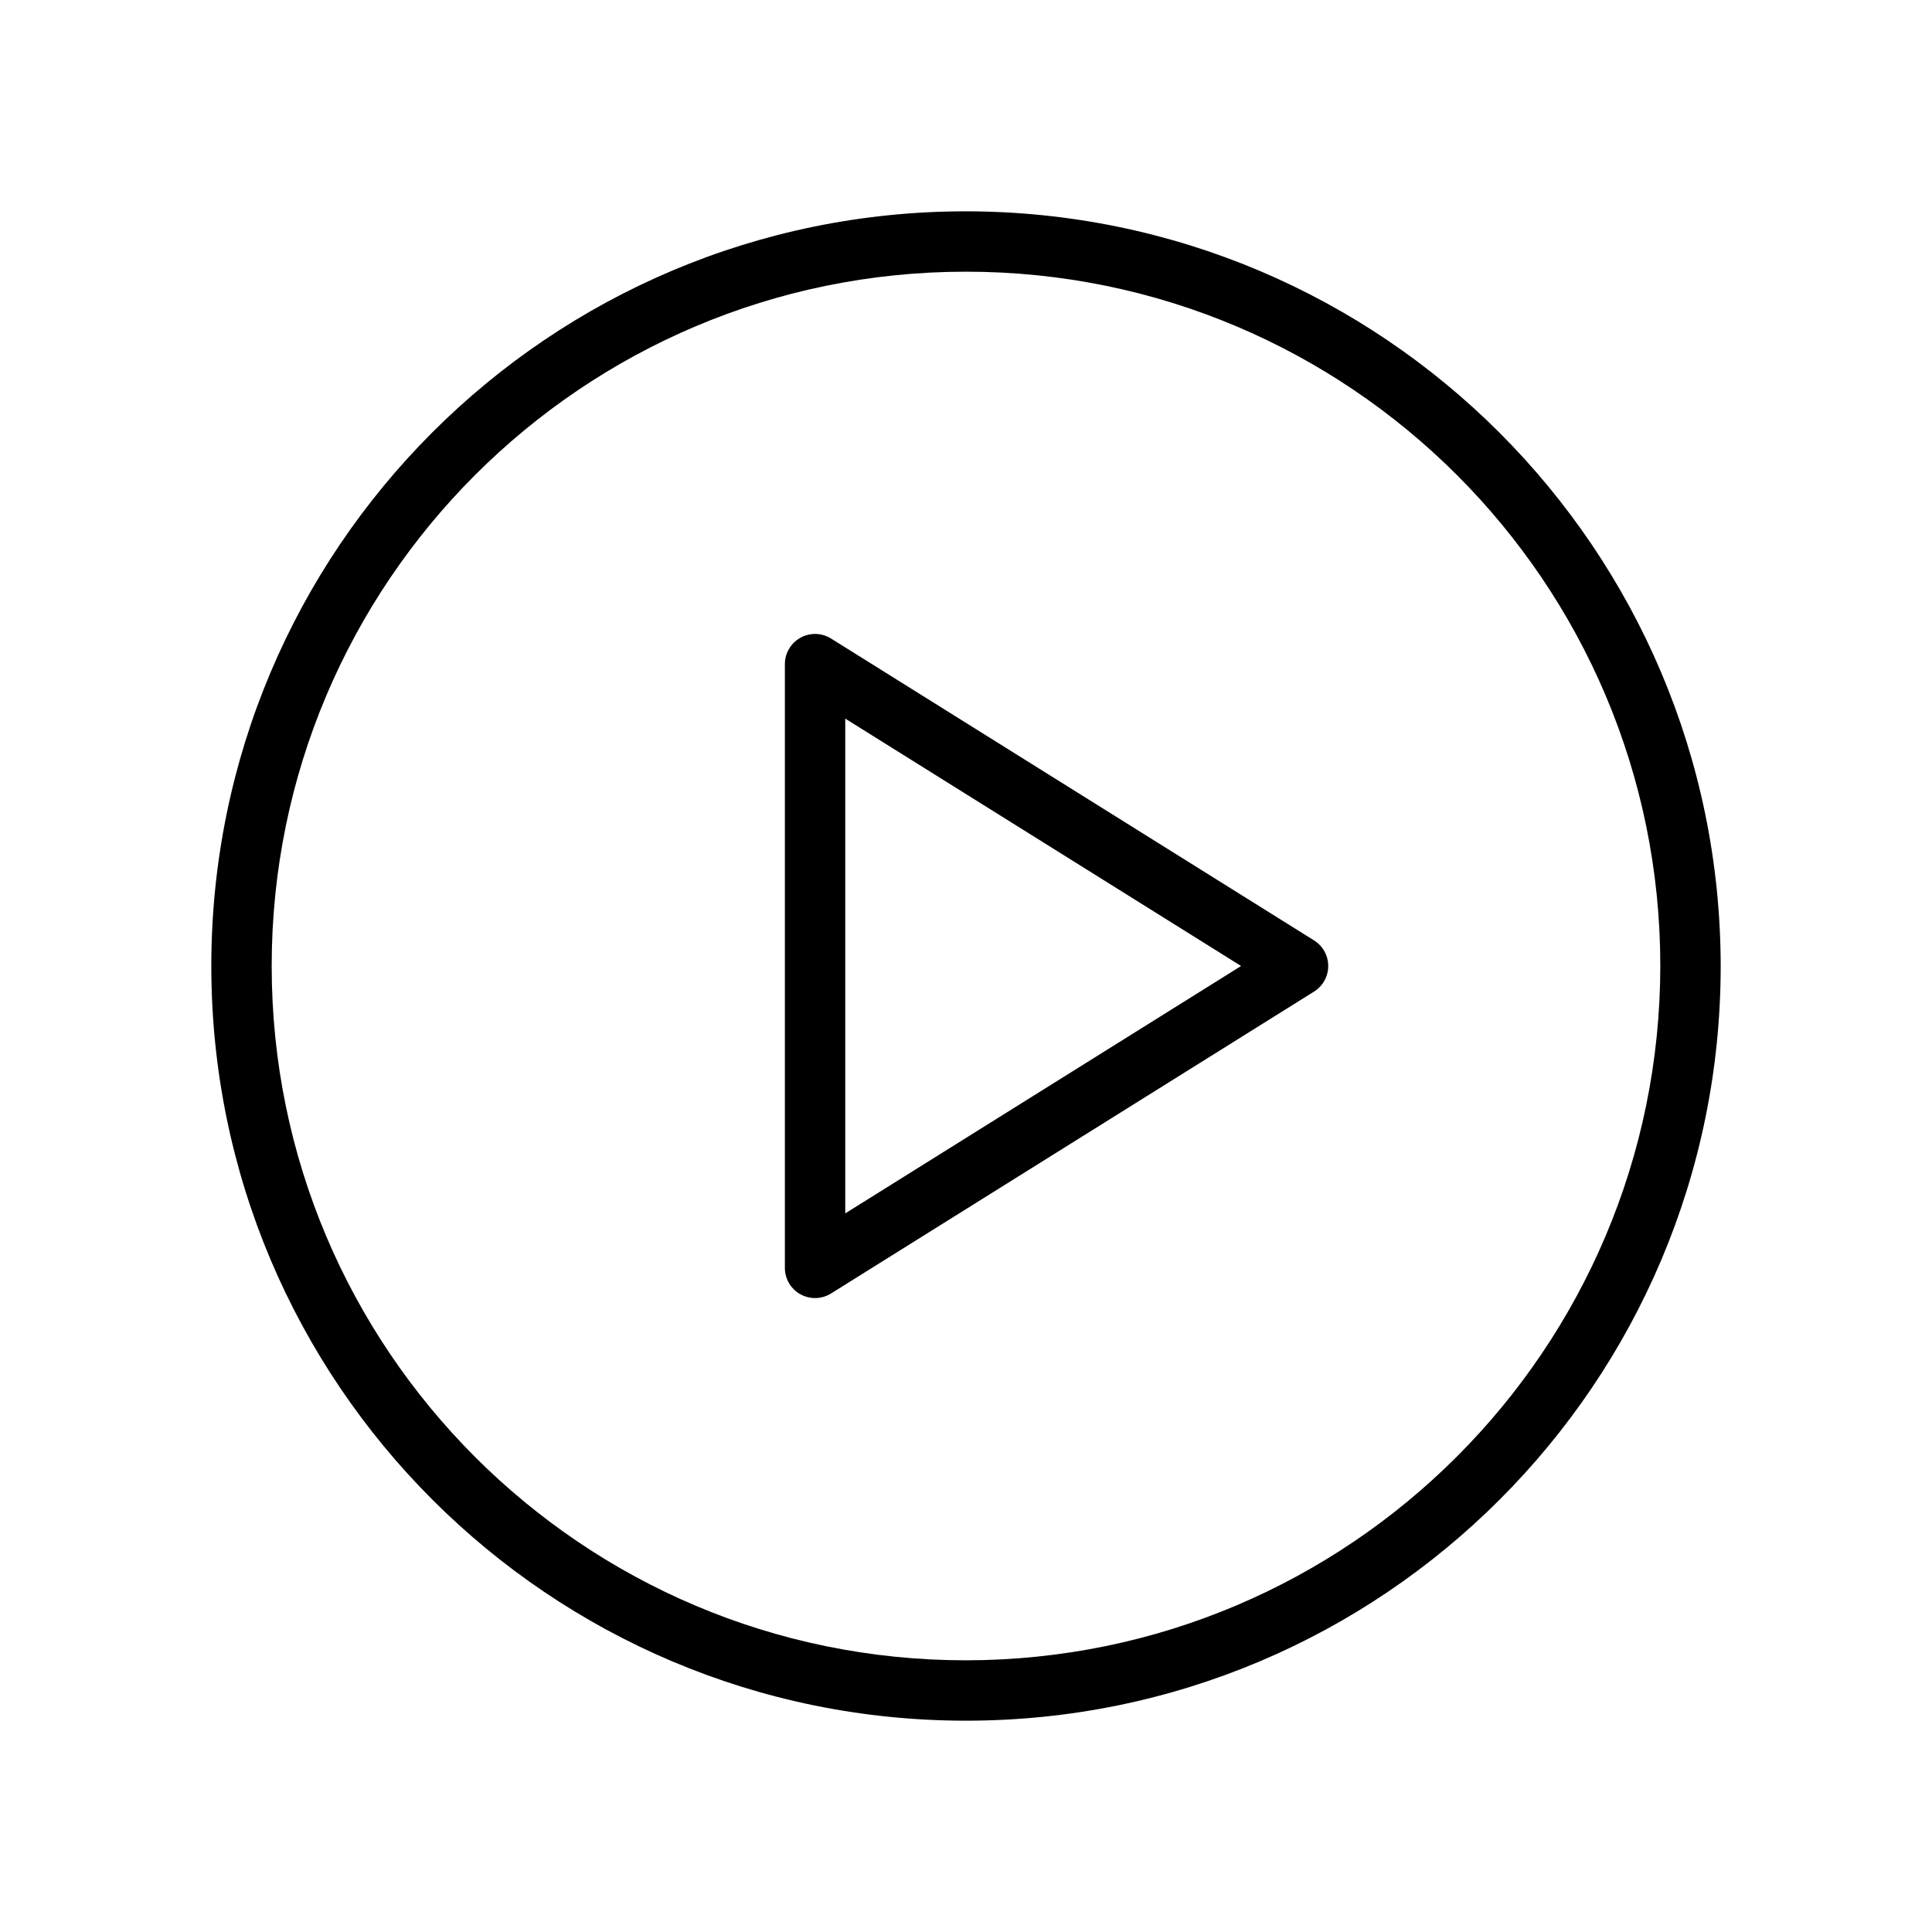
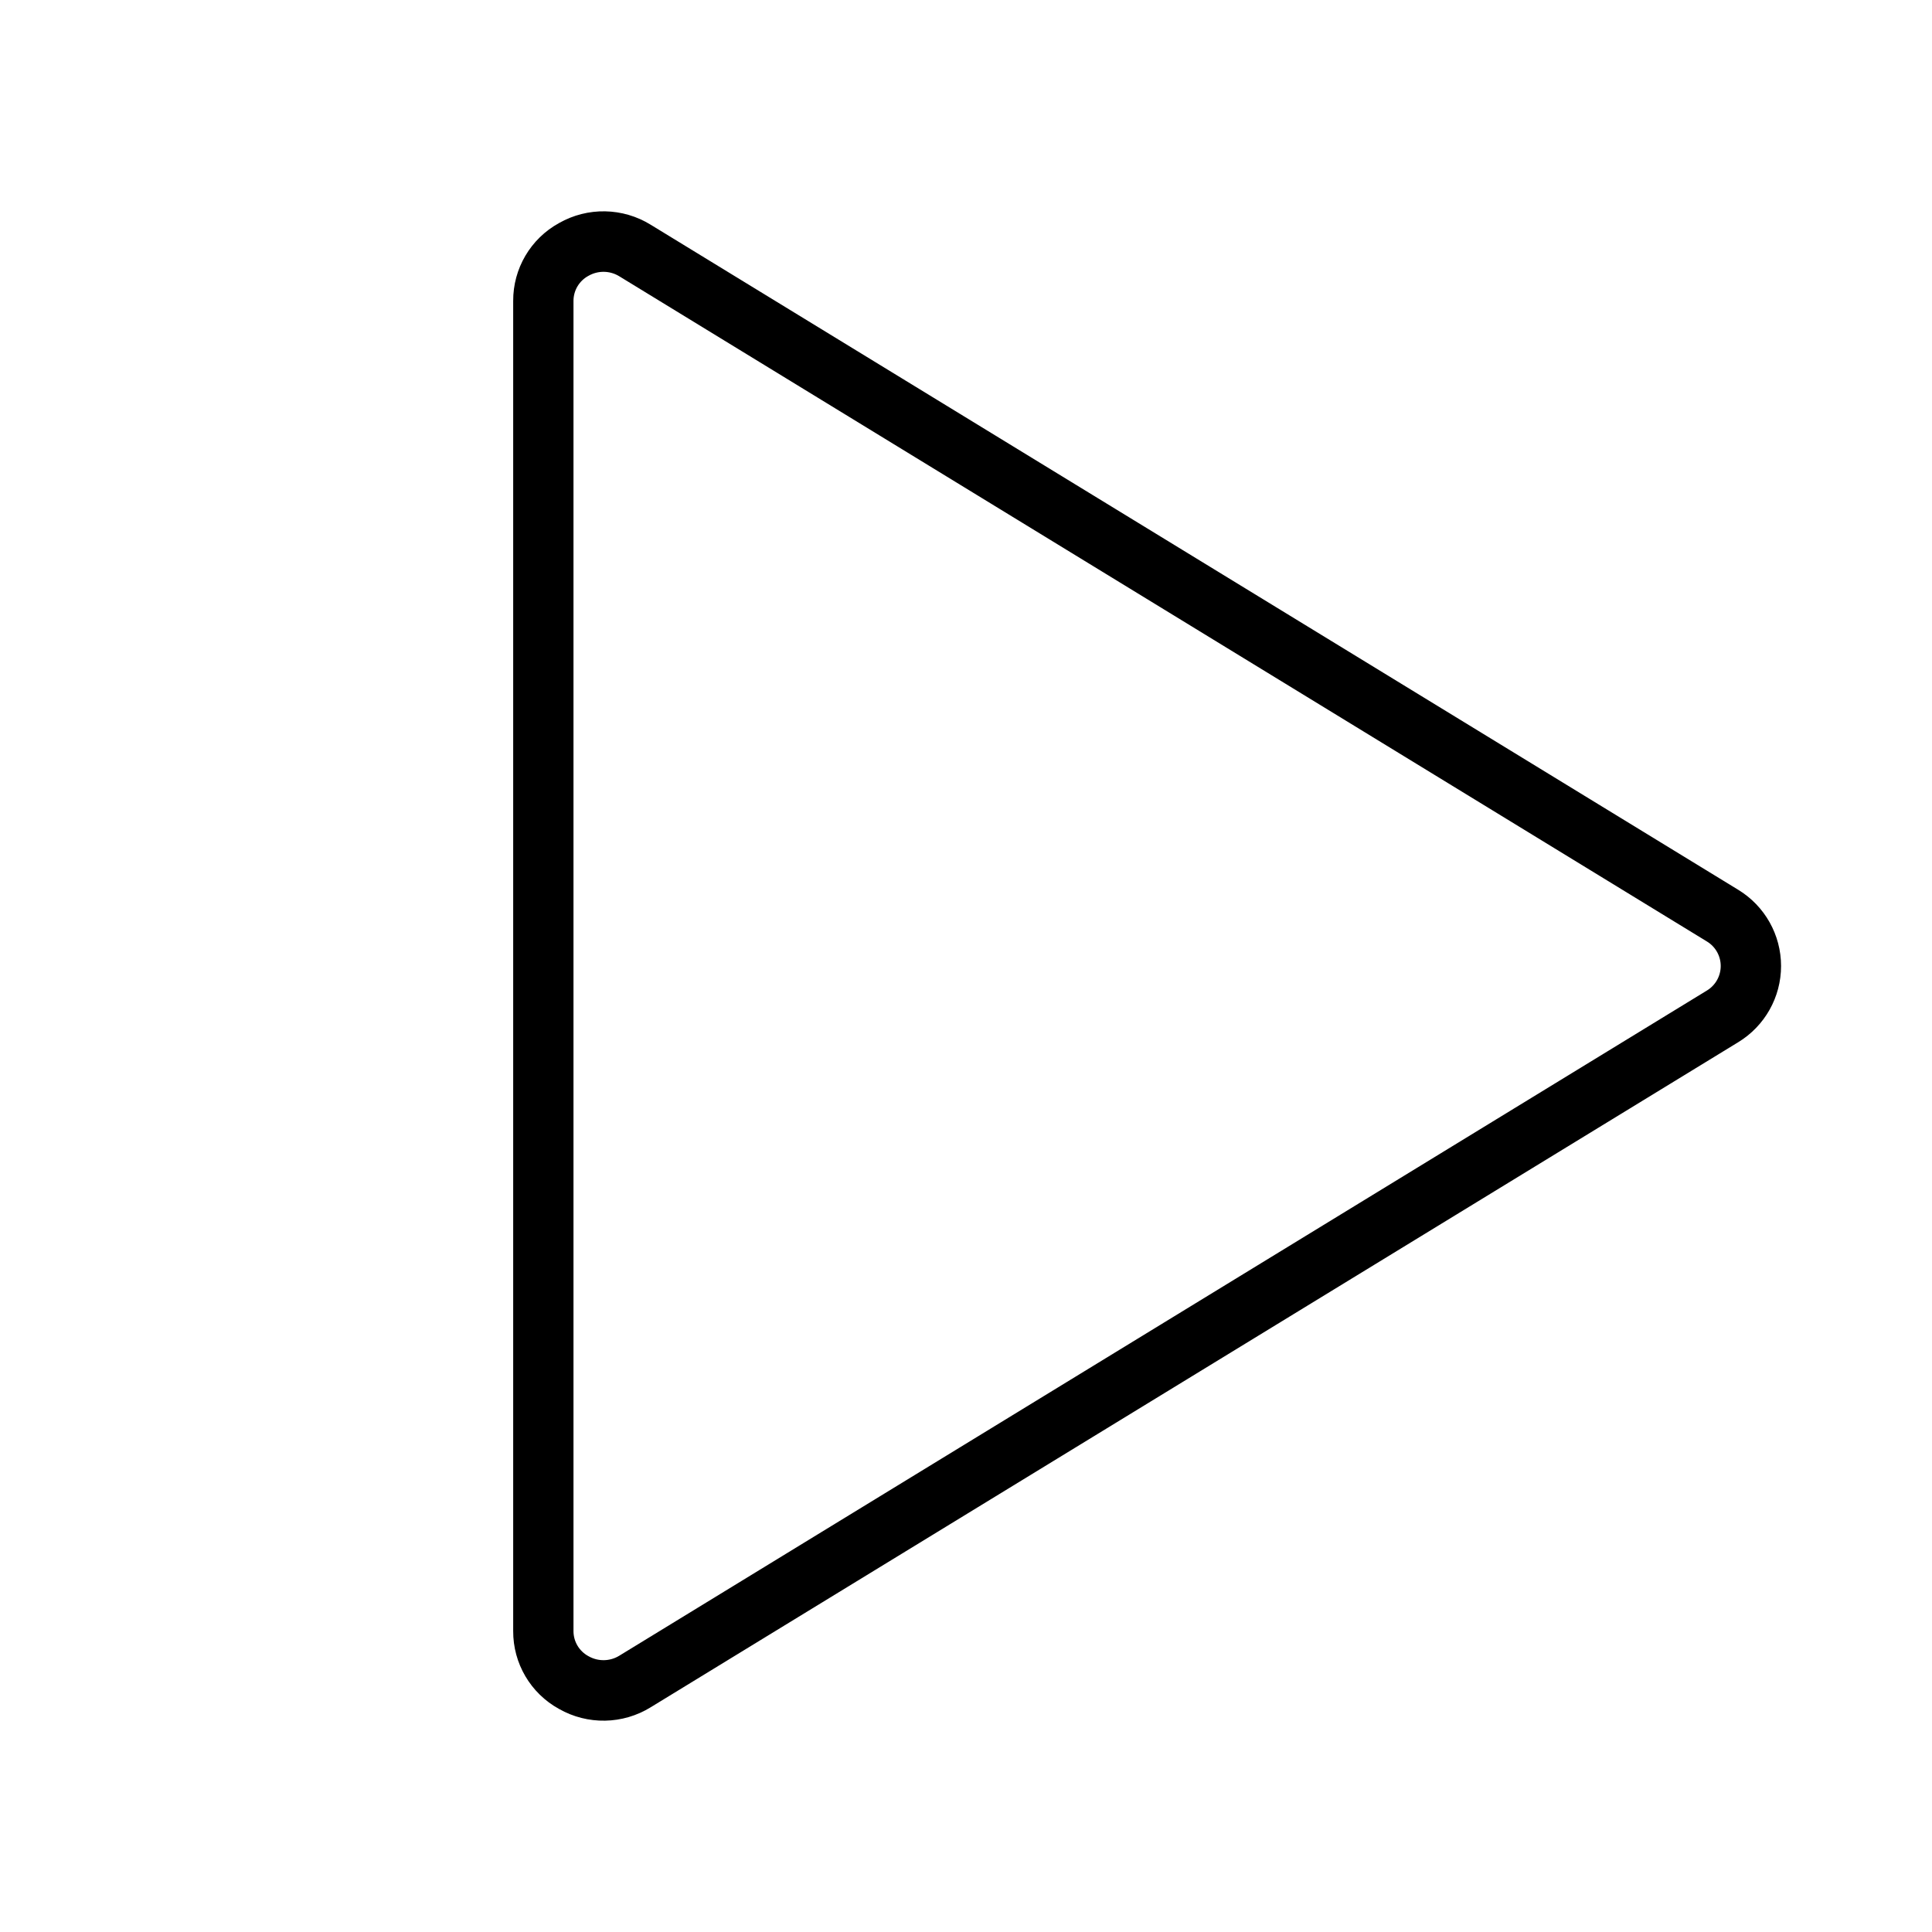
<svg xmlns="http://www.w3.org/2000/svg" width="32" height="32" fill="#000000" viewBox="0 0 256 256">
-   <path d="M128,28A100,100,0,1,0,228,128,100.11,100.11,0,0,0,128,28Zm0,192a92,92,0,1,1,92-92A92.1,92.1,0,0,1,128,220Zm46.12-95.39-64-40A4,4,0,0,0,104,88v80a4,4,0,0,0,2.06,3.5,4.06,4.06,0,0,0,1.94.5,4,4,0,0,0,2.12-.61l64-40a4,4,0,0,0,0-6.78ZM112,160.78V95.22L164.45,128Z" />
+   <path d="M230.32,117.9,86.24,29.79a11.91,11.91,0,0,0-12.17-.23A11.71,11.71,0,0,0,68,39.89V216.11a11.71,11.71,0,0,0,6.07,10.33,11.91,11.91,0,0,0,12.17-.23L230.32,138.1a11.82,11.82,0,0,0,0-20.2Zm-4.18,13.37L82.06,219.39a4,4,0,0,1-4.07.07,3.77,3.77,0,0,1-2-3.35V39.89a3.77,3.77,0,0,1,2-3.35,4,4,0,0,1,4.07.07l144.08,88.12a3.8,3.8,0,0,1,0,6.54Z" />
</svg>
